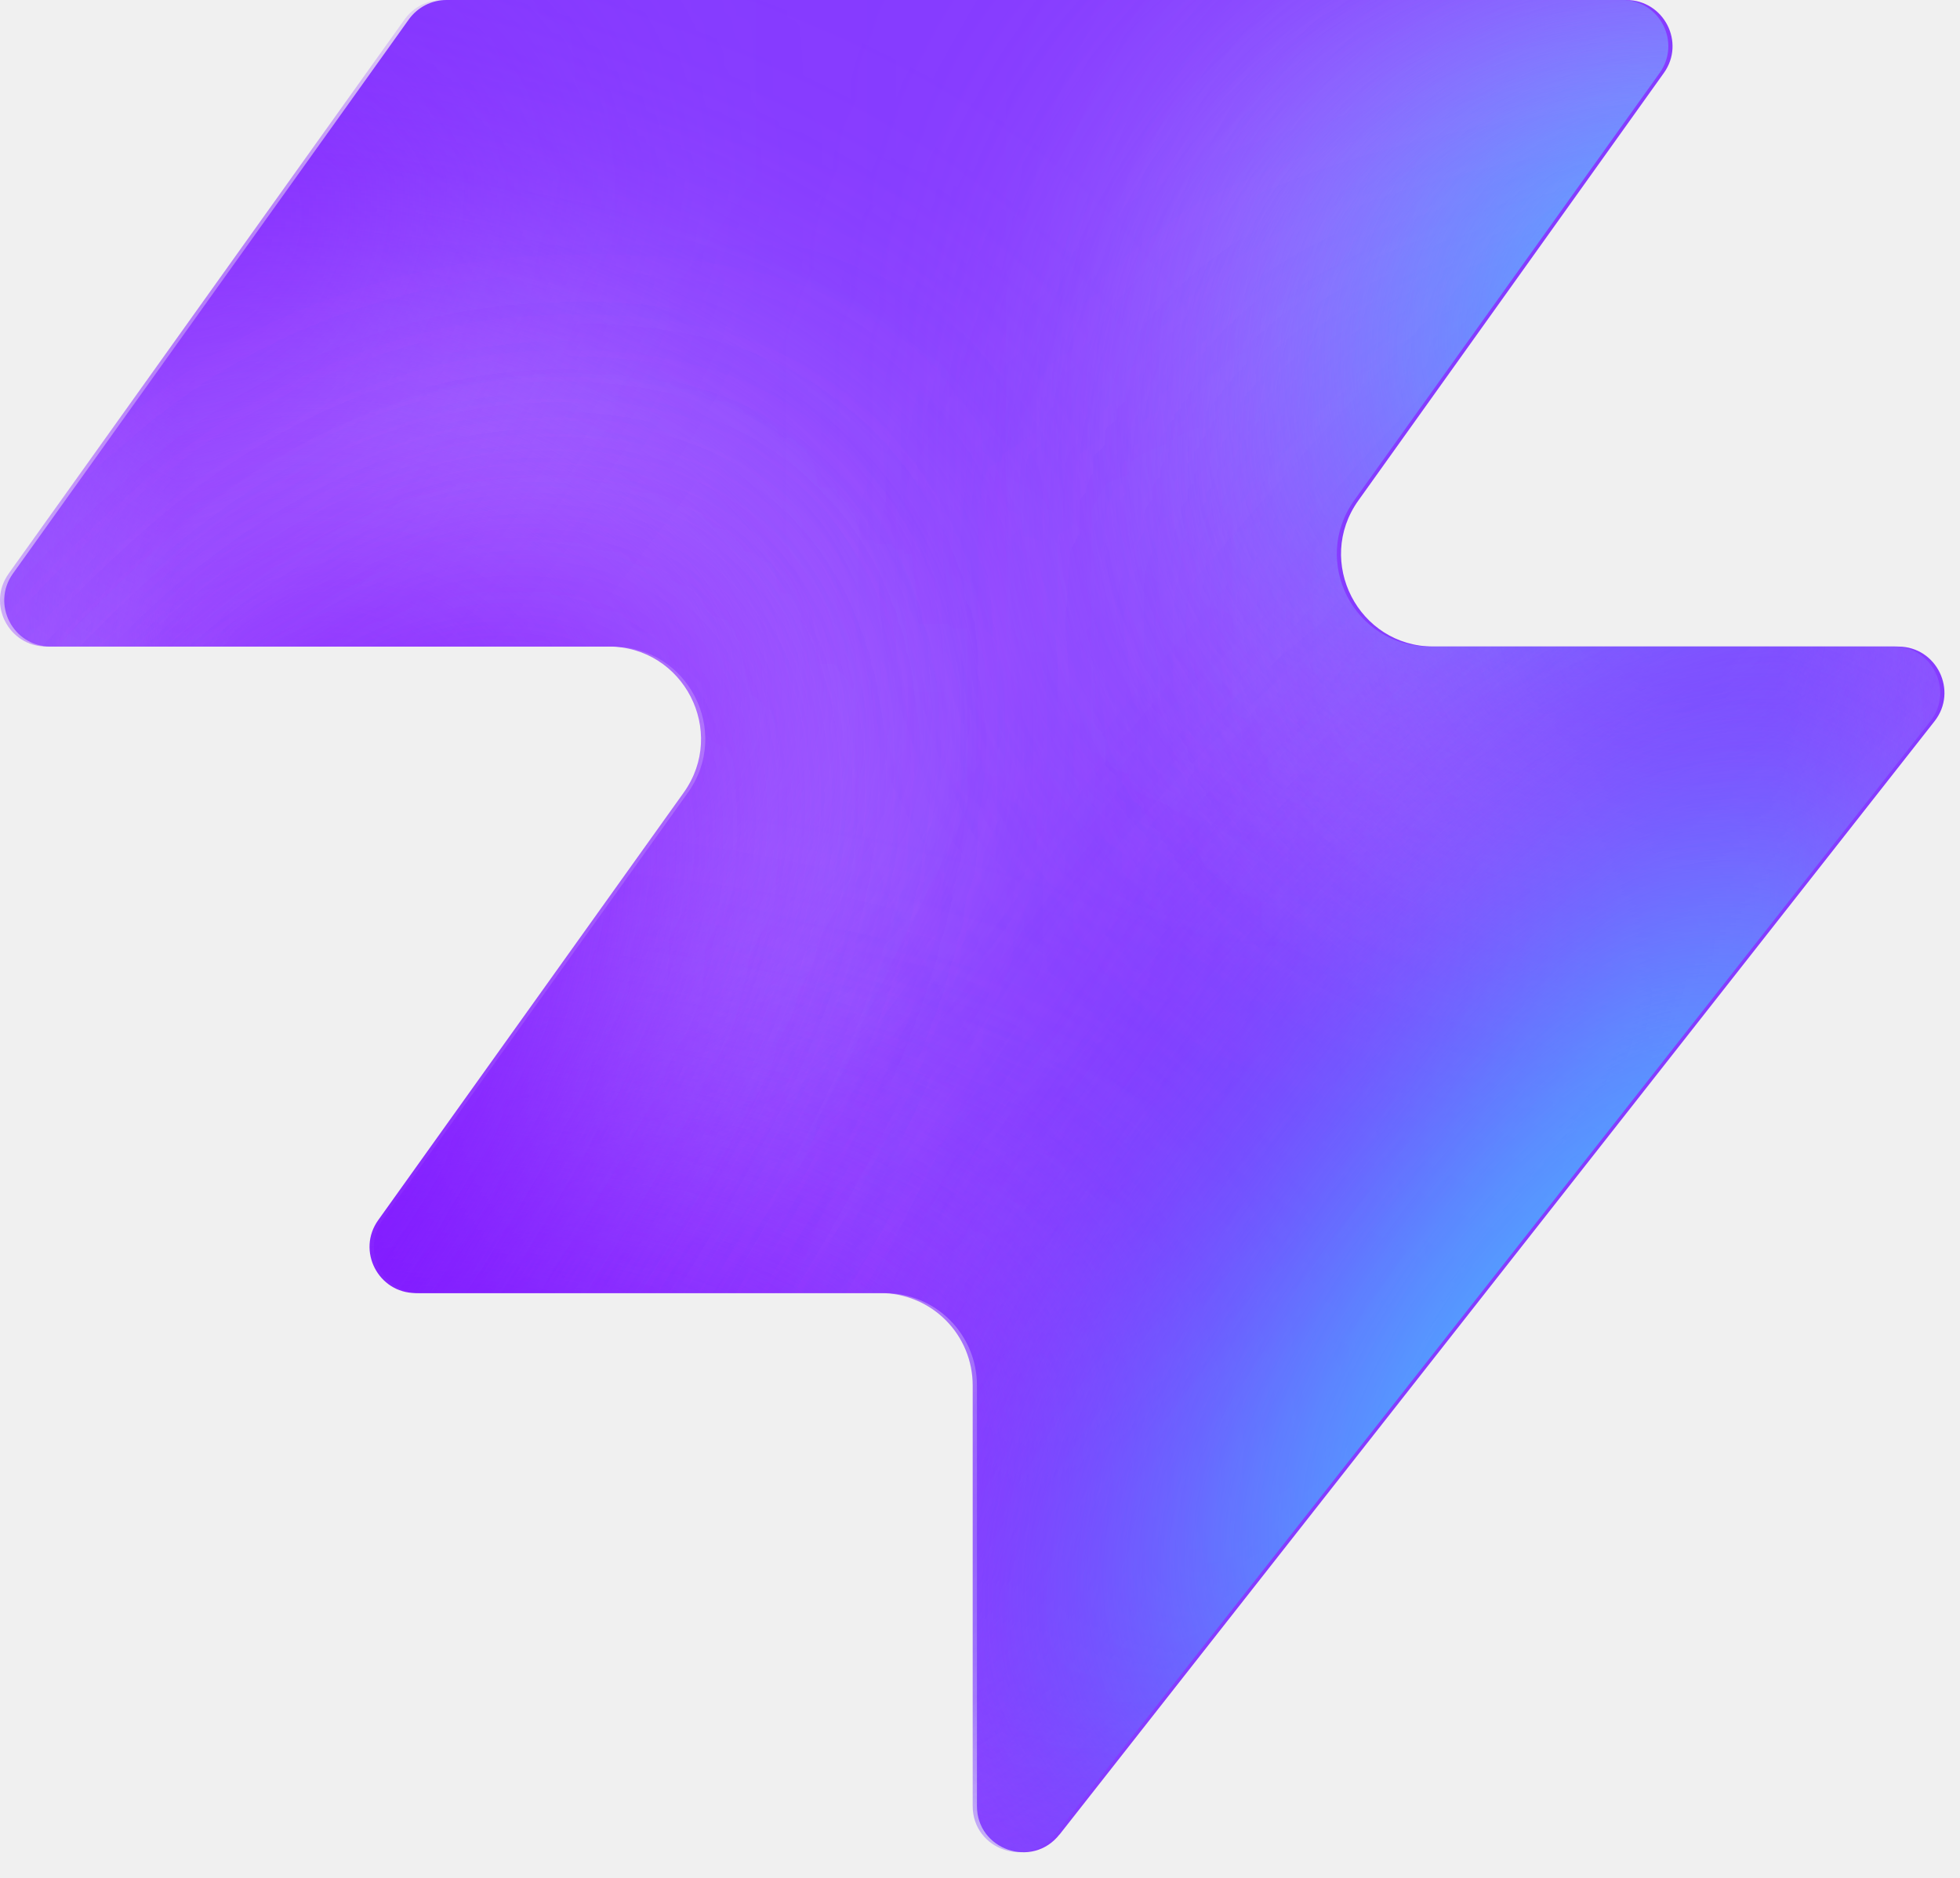
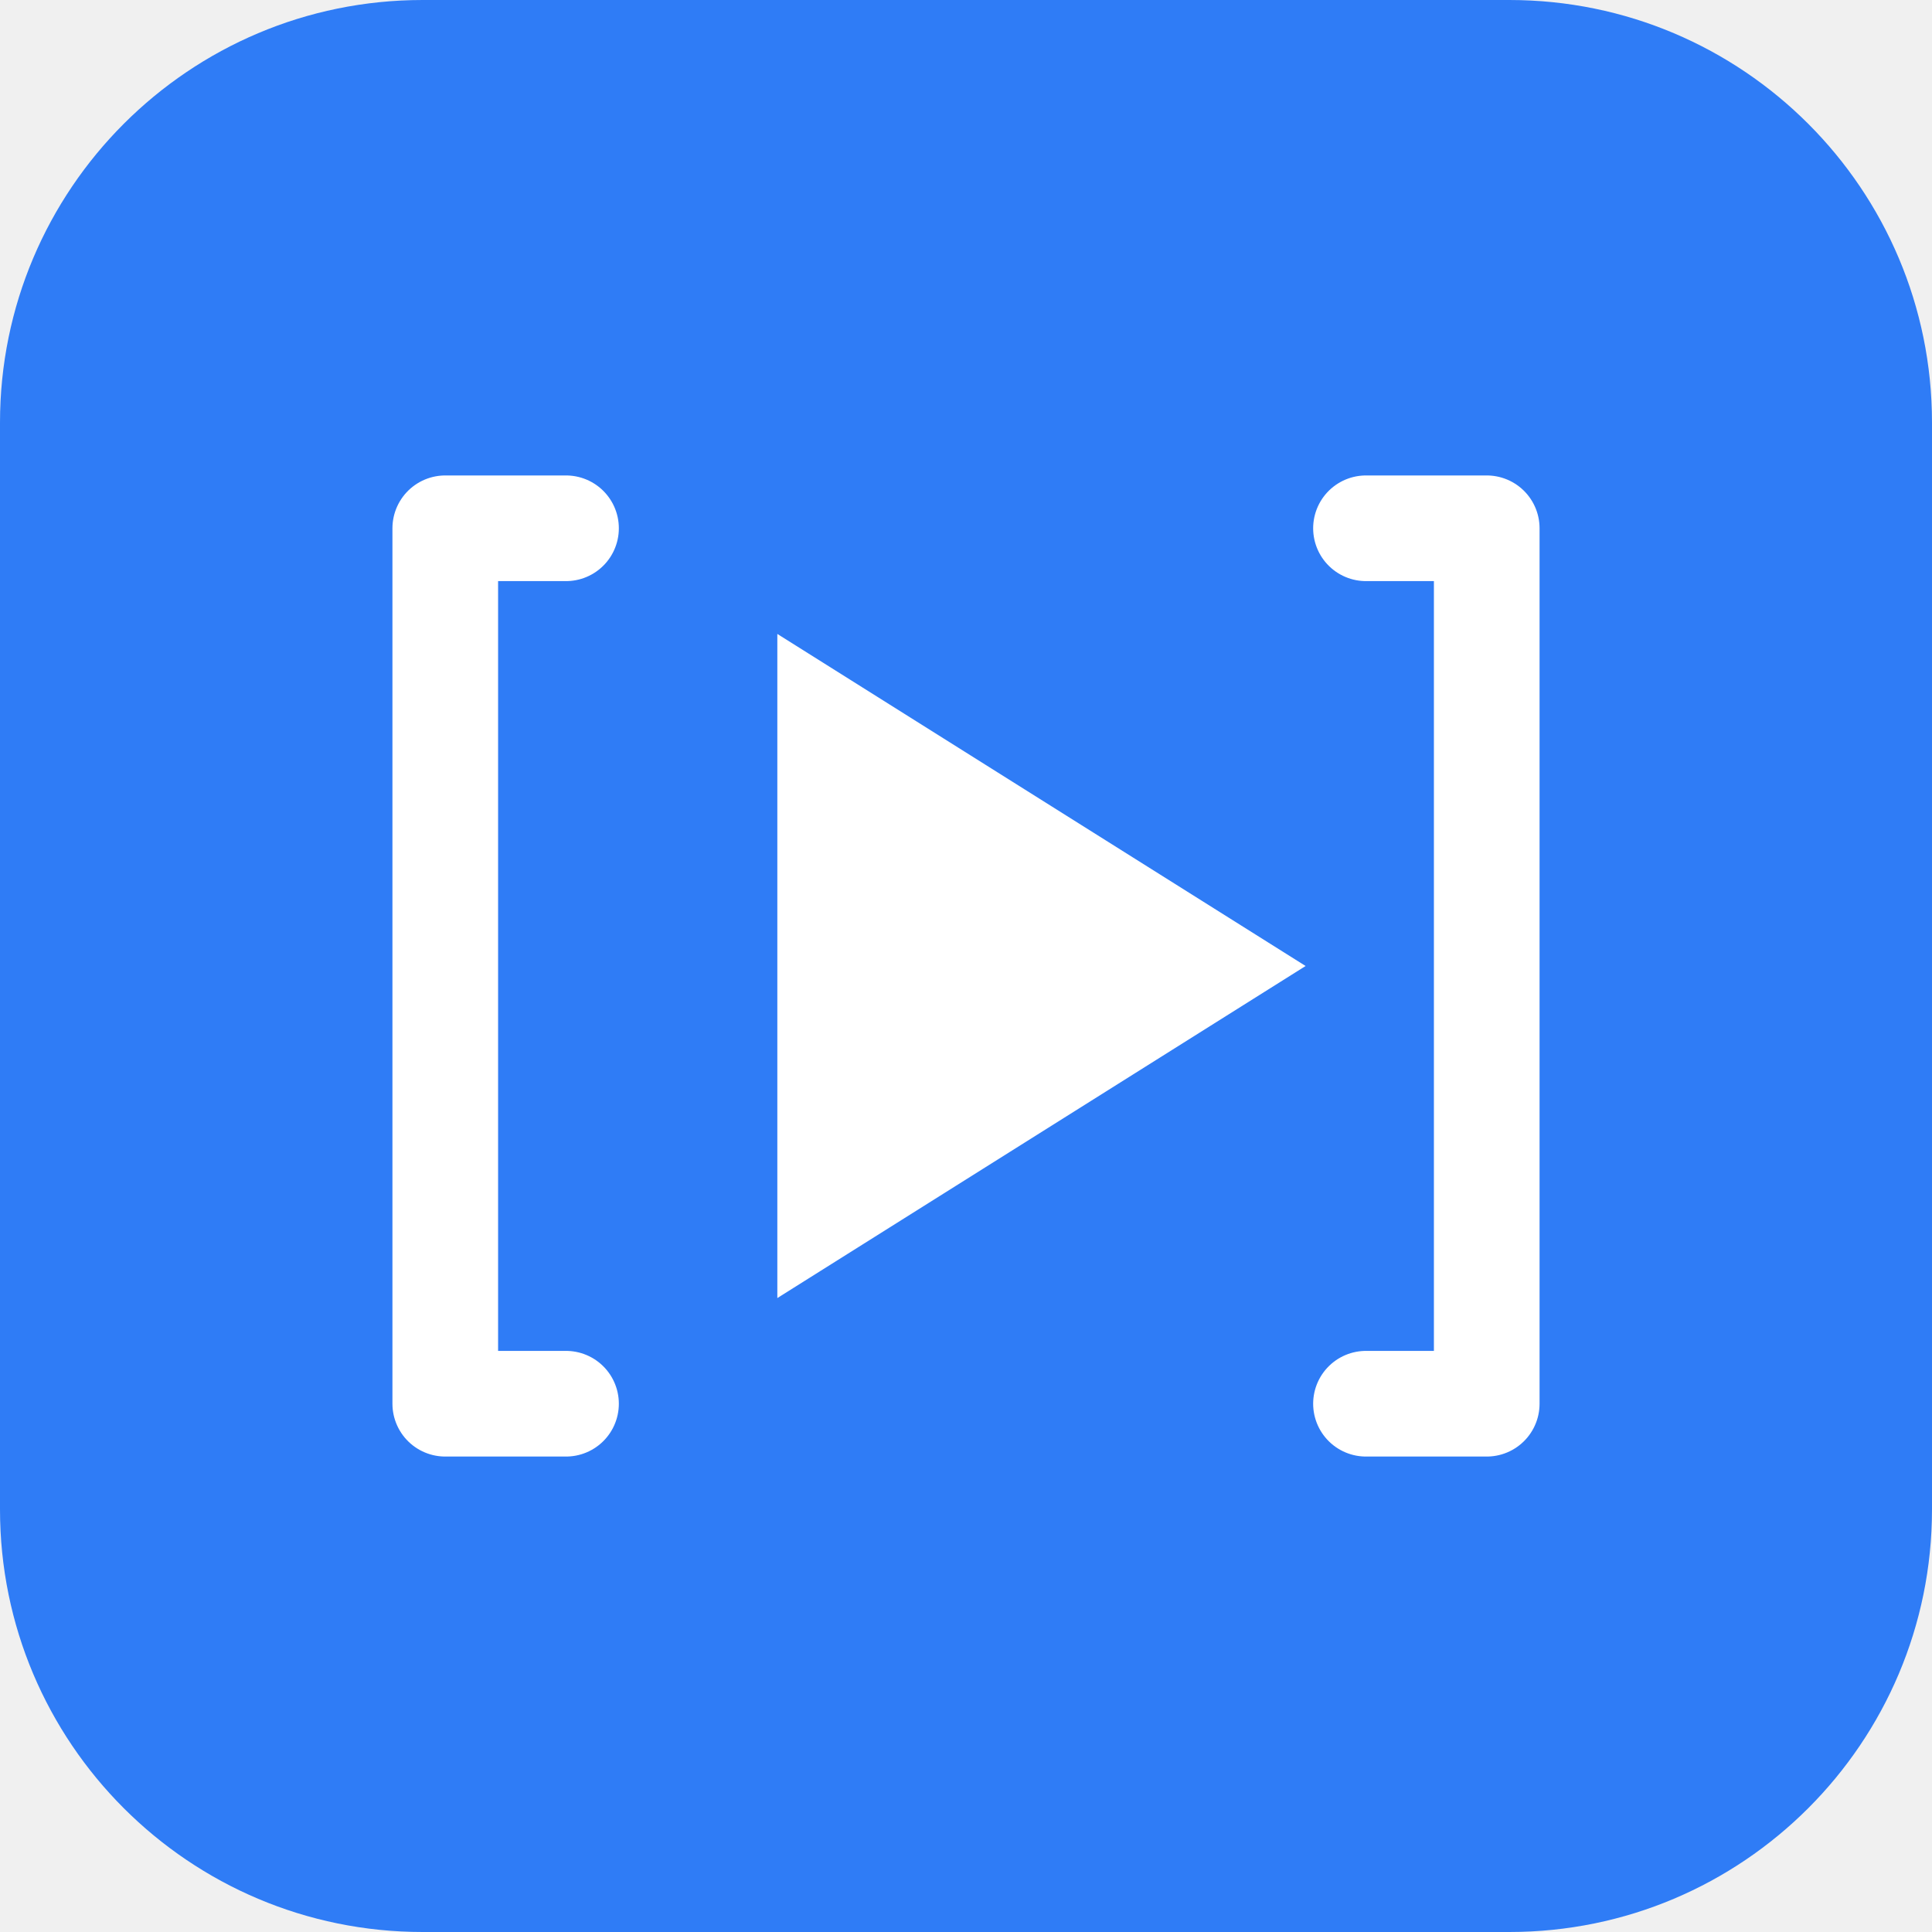
- <svg xmlns="http://www.w3.org/2000/svg" width="48" height="46" fill="none" viewBox="0 0 48 46">
-   <path fill="#863bff" d="M25.946 44.938c-.664.845-2.021.375-2.021-.698V33.937a2.26 2.26 0 0 0-2.262-2.262H10.287c-.92 0-1.456-1.04-.92-1.788l7.48-10.471c1.07-1.497 0-3.578-1.842-3.578H1.237c-.92 0-1.456-1.04-.92-1.788L10.013.474c.214-.297.556-.474.92-.474h28.894c.92 0 1.456 1.04.92 1.788l-7.48 10.471c-1.07 1.498 0 3.579 1.842 3.579h11.377c.943 0 1.473 1.088.89 1.83L25.947 44.94z" style="fill:#863bff;fill:color(display-p3 .525 .23 1);fill-opacity:1" />
-   <mask id="a" width="48" height="46" x="0" y="0" maskUnits="userSpaceOnUse" style="mask-type:alpha">
-     <path fill="#000" d="M25.842 44.938c-.664.844-2.021.375-2.021-.698V33.937a2.26 2.26 0 0 0-2.262-2.262H10.183c-.92 0-1.456-1.04-.92-1.788l7.48-10.471c1.07-1.498 0-3.579-1.842-3.579H1.133c-.92 0-1.456-1.04-.92-1.787L9.91.473c.214-.297.556-.474.92-.474h28.894c.92 0 1.456 1.04.92 1.788l-7.48 10.471c-1.07 1.498 0 3.578 1.842 3.578h11.377c.943 0 1.473 1.088.89 1.832L25.843 44.94z" style="fill:#000;fill-opacity:1" />
-   </mask>
-   <g mask="url(#a)">
-     <g filter="url(#b)">
-       <ellipse cx="5.508" cy="14.704" fill="#ede6ff" rx="5.508" ry="14.704" style="fill:#ede6ff;fill:color(display-p3 .927 .903 1);fill-opacity:1" transform="matrix(.00324 1 1 -.00324 -4.47 31.516)" />
-     </g>
-     <g filter="url(#c)">
-       <ellipse cx="10.399" cy="29.851" fill="#ede6ff" rx="10.399" ry="29.851" style="fill:#ede6ff;fill:color(display-p3 .927 .903 1);fill-opacity:1" transform="matrix(.00324 1 1 -.00324 -39.328 7.883)" />
-     </g>
-     <g filter="url(#d)">
-       <ellipse cx="5.508" cy="30.487" fill="#7e14ff" rx="5.508" ry="30.487" style="fill:#7e14ff;fill:color(display-p3 .492 .077 1);fill-opacity:1" transform="rotate(89.814 -25.913 -14.639)scale(1 -1)" />
-     </g>
-     <g filter="url(#e)">
-       <ellipse cx="5.508" cy="30.599" fill="#7e14ff" rx="5.508" ry="30.599" style="fill:#7e14ff;fill:color(display-p3 .492 .077 1);fill-opacity:1" transform="rotate(89.814 -32.644 -3.334)scale(1 -1)" />
-     </g>
-     <g filter="url(#f)">
-       <ellipse cx="5.508" cy="30.599" fill="#7e14ff" rx="5.508" ry="30.599" style="fill:#7e14ff;fill:color(display-p3 .492 .077 1);fill-opacity:1" transform="matrix(.00324 1 1 -.00324 -34.34 30.47)" />
-     </g>
-     <g filter="url(#g)">
-       <ellipse cx="14.072" cy="22.078" fill="#ede6ff" rx="14.072" ry="22.078" style="fill:#ede6ff;fill:color(display-p3 .927 .903 1);fill-opacity:1" transform="rotate(93.35 24.506 48.493)scale(-1 1)" />
-     </g>
-     <g filter="url(#h)">
-       <ellipse cx="3.47" cy="21.501" fill="#7e14ff" rx="3.47" ry="21.501" style="fill:#7e14ff;fill:color(display-p3 .492 .077 1);fill-opacity:1" transform="rotate(89.009 28.708 47.59)scale(-1 1)" />
-     </g>
-     <g filter="url(#i)">
-       <ellipse cx="3.47" cy="21.501" fill="#7e14ff" rx="3.47" ry="21.501" style="fill:#7e14ff;fill:color(display-p3 .492 .077 1);fill-opacity:1" transform="rotate(89.009 28.708 47.59)scale(-1 1)" />
-     </g>
-     <g filter="url(#j)">
-       <ellipse cx=".387" cy="8.972" fill="#7e14ff" rx="4.407" ry="29.108" style="fill:#7e14ff;fill:color(display-p3 .492 .077 1);fill-opacity:1" transform="rotate(39.51 .387 8.972)" />
-     </g>
-     <g filter="url(#k)">
-       <ellipse cx="47.523" cy="-6.092" fill="#7e14ff" rx="4.407" ry="29.108" style="fill:#7e14ff;fill:color(display-p3 .492 .077 1);fill-opacity:1" transform="rotate(37.892 47.523 -6.092)" />
-     </g>
-     <g filter="url(#l)">
-       <ellipse cx="41.412" cy="6.333" fill="#47bfff" rx="5.971" ry="9.665" style="fill:#47bfff;fill:color(display-p3 .28 .748 1);fill-opacity:1" transform="rotate(37.892 41.412 6.333)" />
-     </g>
-     <g filter="url(#m)">
-       <ellipse cx="-1.879" cy="38.332" fill="#7e14ff" rx="4.407" ry="29.108" style="fill:#7e14ff;fill:color(display-p3 .492 .077 1);fill-opacity:1" transform="rotate(37.892 -1.88 38.332)" />
-     </g>
-     <g filter="url(#n)">
-       <ellipse cx="-1.879" cy="38.332" fill="#7e14ff" rx="4.407" ry="29.108" style="fill:#7e14ff;fill:color(display-p3 .492 .077 1);fill-opacity:1" transform="rotate(37.892 -1.88 38.332)" />
-     </g>
-     <g filter="url(#o)">
-       <ellipse cx="35.651" cy="29.907" fill="#7e14ff" rx="4.407" ry="29.108" style="fill:#7e14ff;fill:color(display-p3 .492 .077 1);fill-opacity:1" transform="rotate(37.892 35.651 29.907)" />
-     </g>
-     <g filter="url(#p)">
-       <ellipse cx="38.418" cy="32.4" fill="#47bfff" rx="5.971" ry="15.297" style="fill:#47bfff;fill:color(display-p3 .28 .748 1);fill-opacity:1" transform="rotate(37.892 38.418 32.4)" />
-     </g>
-   </g>
-   <defs>
-     <filter id="b" width="60.045" height="41.654" x="-19.77" y="16.149" color-interpolation-filters="sRGB" filterUnits="userSpaceOnUse">
-       <feFlood flood-opacity="0" result="BackgroundImageFix" />
-       <feBlend in="SourceGraphic" in2="BackgroundImageFix" result="shape" />
-       <feGaussianBlur result="effect1_foregroundBlur_2002_17158" stdDeviation="7.659" />
-     </filter>
-     <filter id="c" width="90.34" height="51.437" x="-54.613" y="-7.533" color-interpolation-filters="sRGB" filterUnits="userSpaceOnUse">
-       <feFlood flood-opacity="0" result="BackgroundImageFix" />
-       <feBlend in="SourceGraphic" in2="BackgroundImageFix" result="shape" />
-       <feGaussianBlur result="effect1_foregroundBlur_2002_17158" stdDeviation="7.659" />
-     </filter>
-     <filter id="d" width="79.355" height="29.4" x="-49.64" y="2.03" color-interpolation-filters="sRGB" filterUnits="userSpaceOnUse">
-       <feFlood flood-opacity="0" result="BackgroundImageFix" />
-       <feBlend in="SourceGraphic" in2="BackgroundImageFix" result="shape" />
-       <feGaussianBlur result="effect1_foregroundBlur_2002_17158" stdDeviation="4.596" />
-     </filter>
-     <filter id="e" width="79.579" height="29.4" x="-45.045" y="20.029" color-interpolation-filters="sRGB" filterUnits="userSpaceOnUse">
-       <feFlood flood-opacity="0" result="BackgroundImageFix" />
-       <feBlend in="SourceGraphic" in2="BackgroundImageFix" result="shape" />
-       <feGaussianBlur result="effect1_foregroundBlur_2002_17158" stdDeviation="4.596" />
-     </filter>
-     <filter id="f" width="79.579" height="29.4" x="-43.513" y="21.178" color-interpolation-filters="sRGB" filterUnits="userSpaceOnUse">
-       <feFlood flood-opacity="0" result="BackgroundImageFix" />
-       <feBlend in="SourceGraphic" in2="BackgroundImageFix" result="shape" />
-       <feGaussianBlur result="effect1_foregroundBlur_2002_17158" stdDeviation="4.596" />
-     </filter>
-     <filter id="g" width="74.749" height="58.852" x="15.756" y="-17.901" color-interpolation-filters="sRGB" filterUnits="userSpaceOnUse">
-       <feFlood flood-opacity="0" result="BackgroundImageFix" />
-       <feBlend in="SourceGraphic" in2="BackgroundImageFix" result="shape" />
-       <feGaussianBlur result="effect1_foregroundBlur_2002_17158" stdDeviation="7.659" />
-     </filter>
-     <filter id="h" width="61.377" height="25.362" x="23.548" y="2.284" color-interpolation-filters="sRGB" filterUnits="userSpaceOnUse">
-       <feFlood flood-opacity="0" result="BackgroundImageFix" />
-       <feBlend in="SourceGraphic" in2="BackgroundImageFix" result="shape" />
-       <feGaussianBlur result="effect1_foregroundBlur_2002_17158" stdDeviation="4.596" />
-     </filter>
-     <filter id="i" width="61.377" height="25.362" x="23.548" y="2.284" color-interpolation-filters="sRGB" filterUnits="userSpaceOnUse">
-       <feFlood flood-opacity="0" result="BackgroundImageFix" />
-       <feBlend in="SourceGraphic" in2="BackgroundImageFix" result="shape" />
-       <feGaussianBlur result="effect1_foregroundBlur_2002_17158" stdDeviation="4.596" />
-     </filter>
-     <filter id="j" width="56.045" height="63.649" x="-27.636" y="-22.853" color-interpolation-filters="sRGB" filterUnits="userSpaceOnUse">
-       <feFlood flood-opacity="0" result="BackgroundImageFix" />
-       <feBlend in="SourceGraphic" in2="BackgroundImageFix" result="shape" />
-       <feGaussianBlur result="effect1_foregroundBlur_2002_17158" stdDeviation="4.596" />
-     </filter>
-     <filter id="k" width="54.814" height="64.646" x="20.116" y="-38.415" color-interpolation-filters="sRGB" filterUnits="userSpaceOnUse">
-       <feFlood flood-opacity="0" result="BackgroundImageFix" />
-       <feBlend in="SourceGraphic" in2="BackgroundImageFix" result="shape" />
-       <feGaussianBlur result="effect1_foregroundBlur_2002_17158" stdDeviation="4.596" />
-     </filter>
-     <filter id="l" width="33.541" height="35.313" x="24.641" y="-11.323" color-interpolation-filters="sRGB" filterUnits="userSpaceOnUse">
-       <feFlood flood-opacity="0" result="BackgroundImageFix" />
-       <feBlend in="SourceGraphic" in2="BackgroundImageFix" result="shape" />
-       <feGaussianBlur result="effect1_foregroundBlur_2002_17158" stdDeviation="4.596" />
-     </filter>
-     <filter id="m" width="54.814" height="64.646" x="-29.286" y="6.009" color-interpolation-filters="sRGB" filterUnits="userSpaceOnUse">
-       <feFlood flood-opacity="0" result="BackgroundImageFix" />
-       <feBlend in="SourceGraphic" in2="BackgroundImageFix" result="shape" />
-       <feGaussianBlur result="effect1_foregroundBlur_2002_17158" stdDeviation="4.596" />
-     </filter>
-     <filter id="n" width="54.814" height="64.646" x="-29.286" y="6.009" color-interpolation-filters="sRGB" filterUnits="userSpaceOnUse">
-       <feFlood flood-opacity="0" result="BackgroundImageFix" />
-       <feBlend in="SourceGraphic" in2="BackgroundImageFix" result="shape" />
-       <feGaussianBlur result="effect1_foregroundBlur_2002_17158" stdDeviation="4.596" />
-     </filter>
-     <filter id="o" width="54.814" height="64.646" x="8.244" y="-2.416" color-interpolation-filters="sRGB" filterUnits="userSpaceOnUse">
-       <feFlood flood-opacity="0" result="BackgroundImageFix" />
-       <feBlend in="SourceGraphic" in2="BackgroundImageFix" result="shape" />
-       <feGaussianBlur result="effect1_foregroundBlur_2002_17158" stdDeviation="4.596" />
-     </filter>
-     <filter id="p" width="39.409" height="43.623" x="18.713" y="10.588" color-interpolation-filters="sRGB" filterUnits="userSpaceOnUse">
-       <feFlood flood-opacity="0" result="BackgroundImageFix" />
-       <feBlend in="SourceGraphic" in2="BackgroundImageFix" result="shape" />
-       <feGaussianBlur result="effect1_foregroundBlur_2002_17158" stdDeviation="4.596" />
-     </filter>
-   </defs>
+ <svg xmlns="http://www.w3.org/2000/svg" viewBox="0 0 512 512">
+   <rect width="512" height="512" rx="112" fill="#2f7cf6" />
+   <path d="M206 168 L346 256 L206 344 Z" fill="#ffffff" />
+   <path d="M150 140 H118 V372 H150" fill="none" stroke="#ffffff" stroke-width="28" stroke-linecap="round" stroke-linejoin="round" />
+   <path d="M362 140 H394 V372 H362" fill="none" stroke="#ffffff" stroke-width="28" stroke-linecap="round" stroke-linejoin="round" />
</svg>
